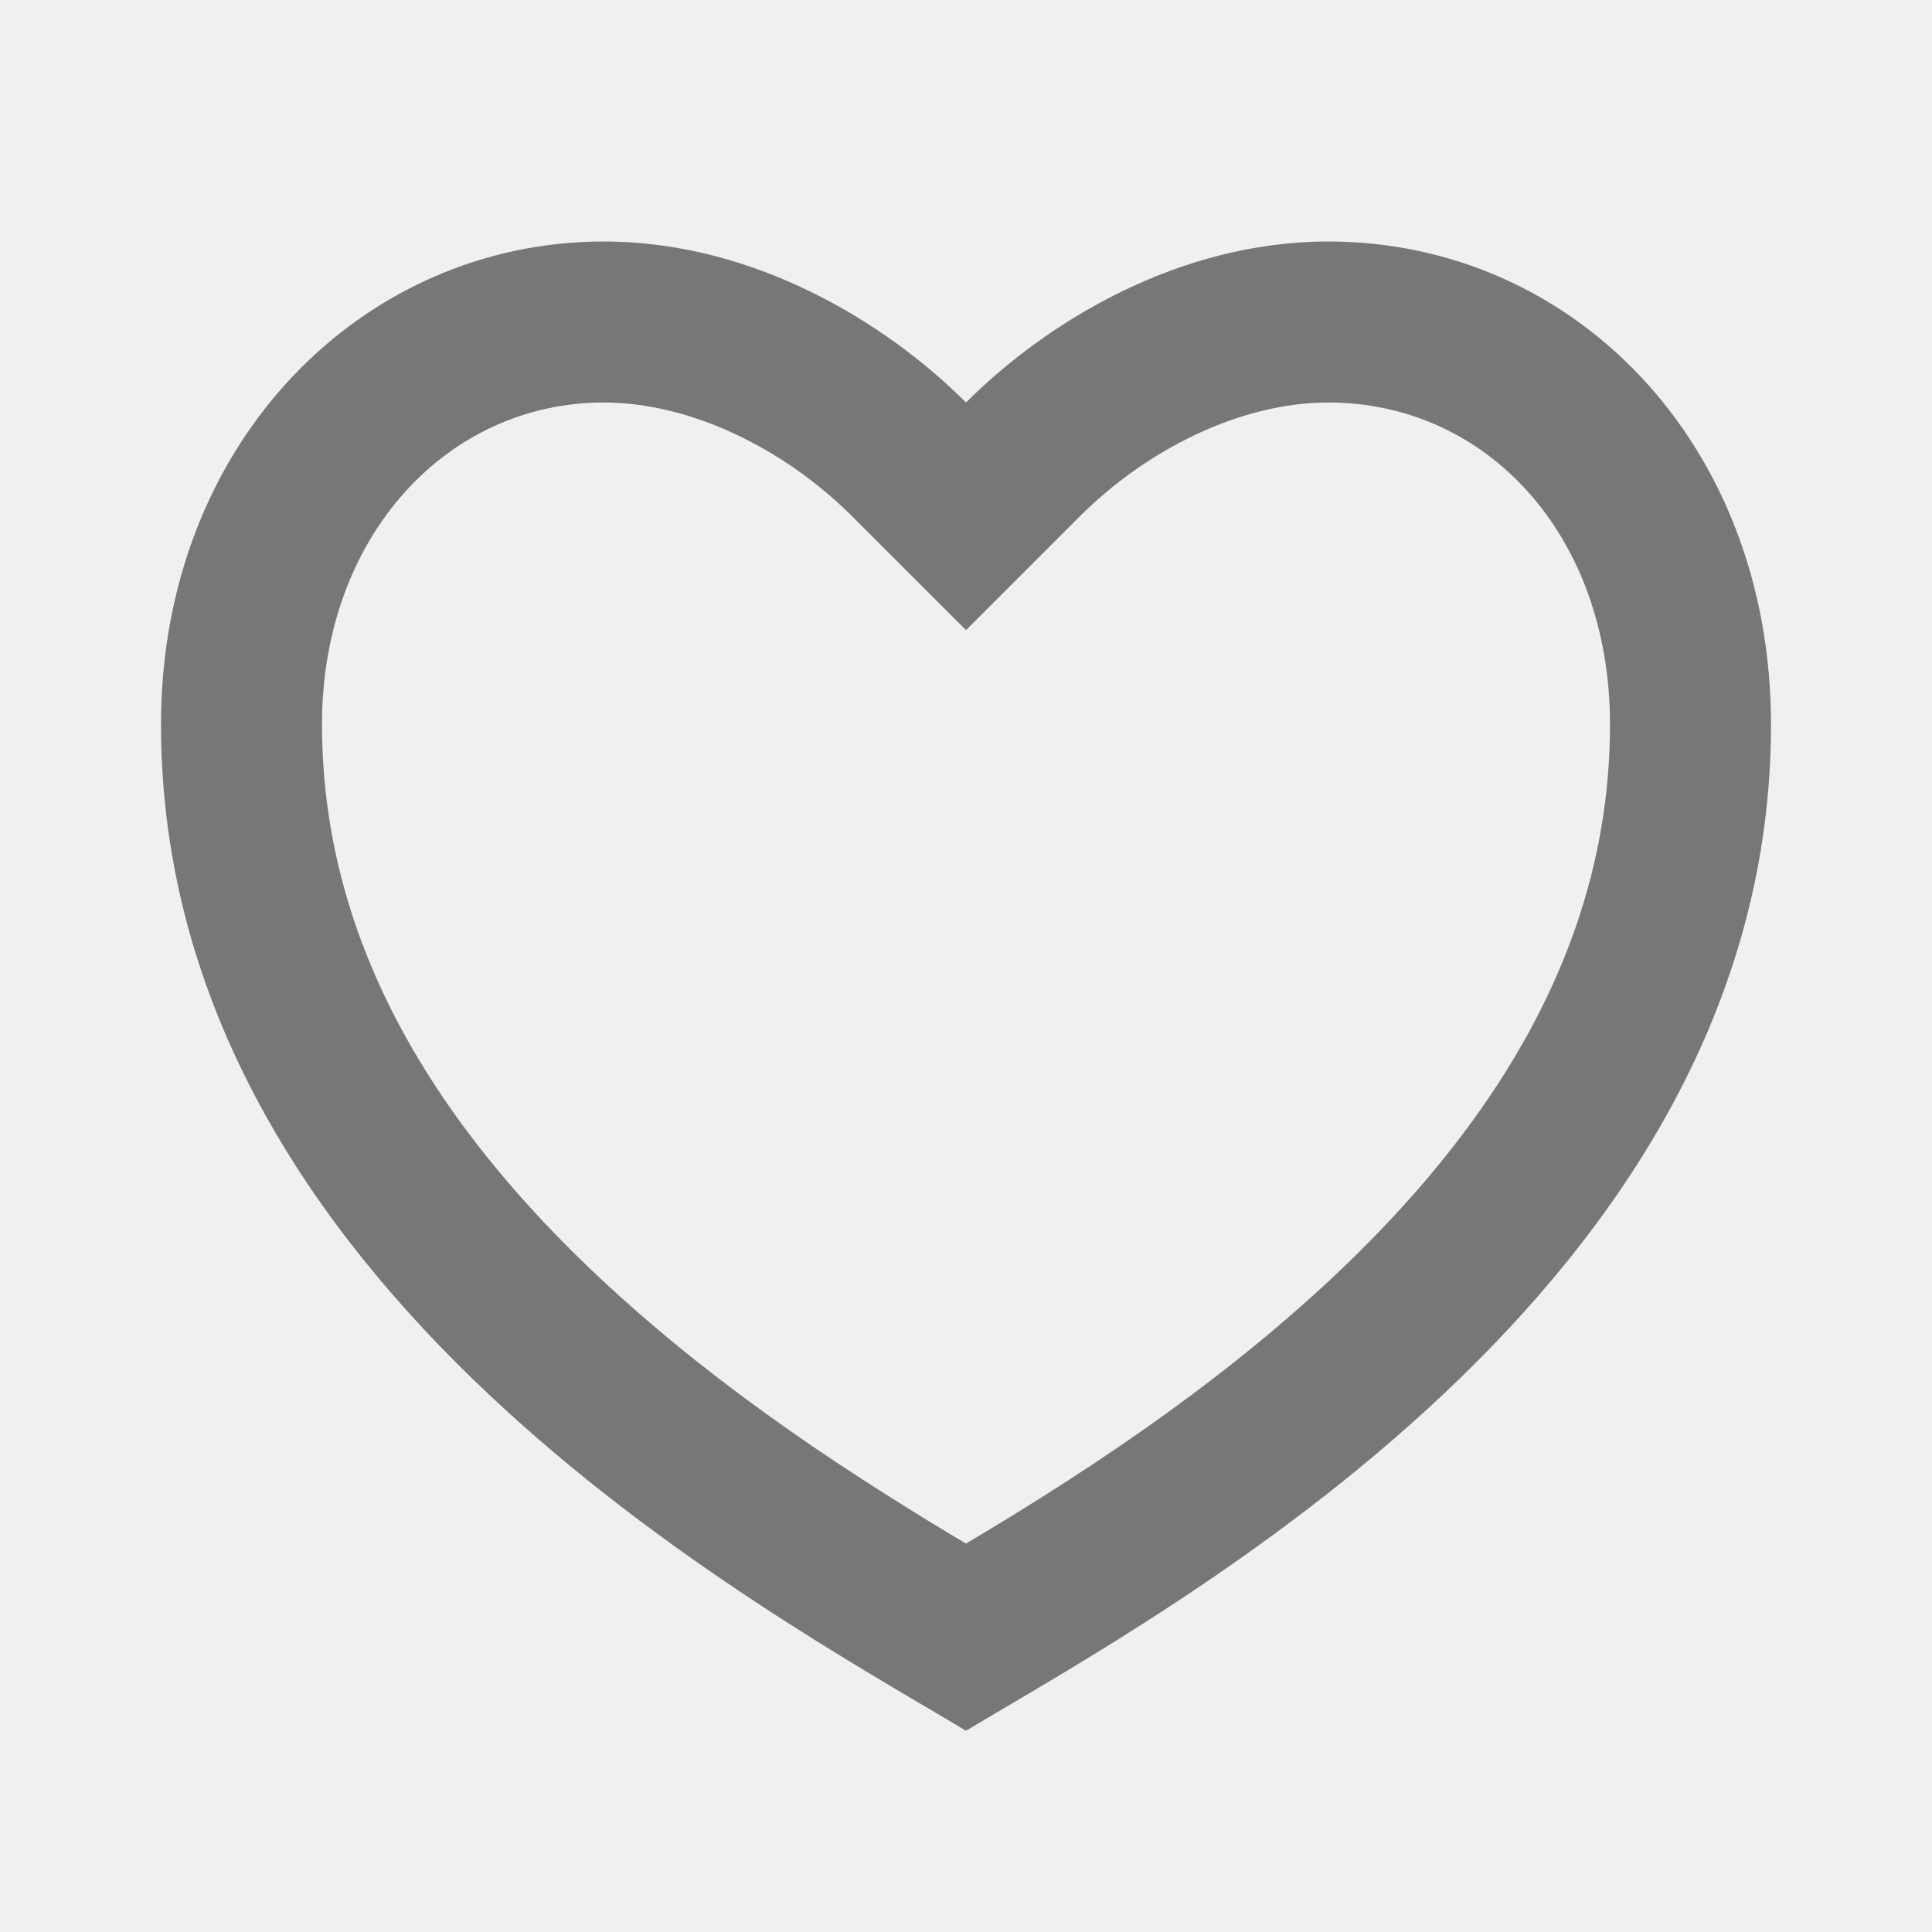
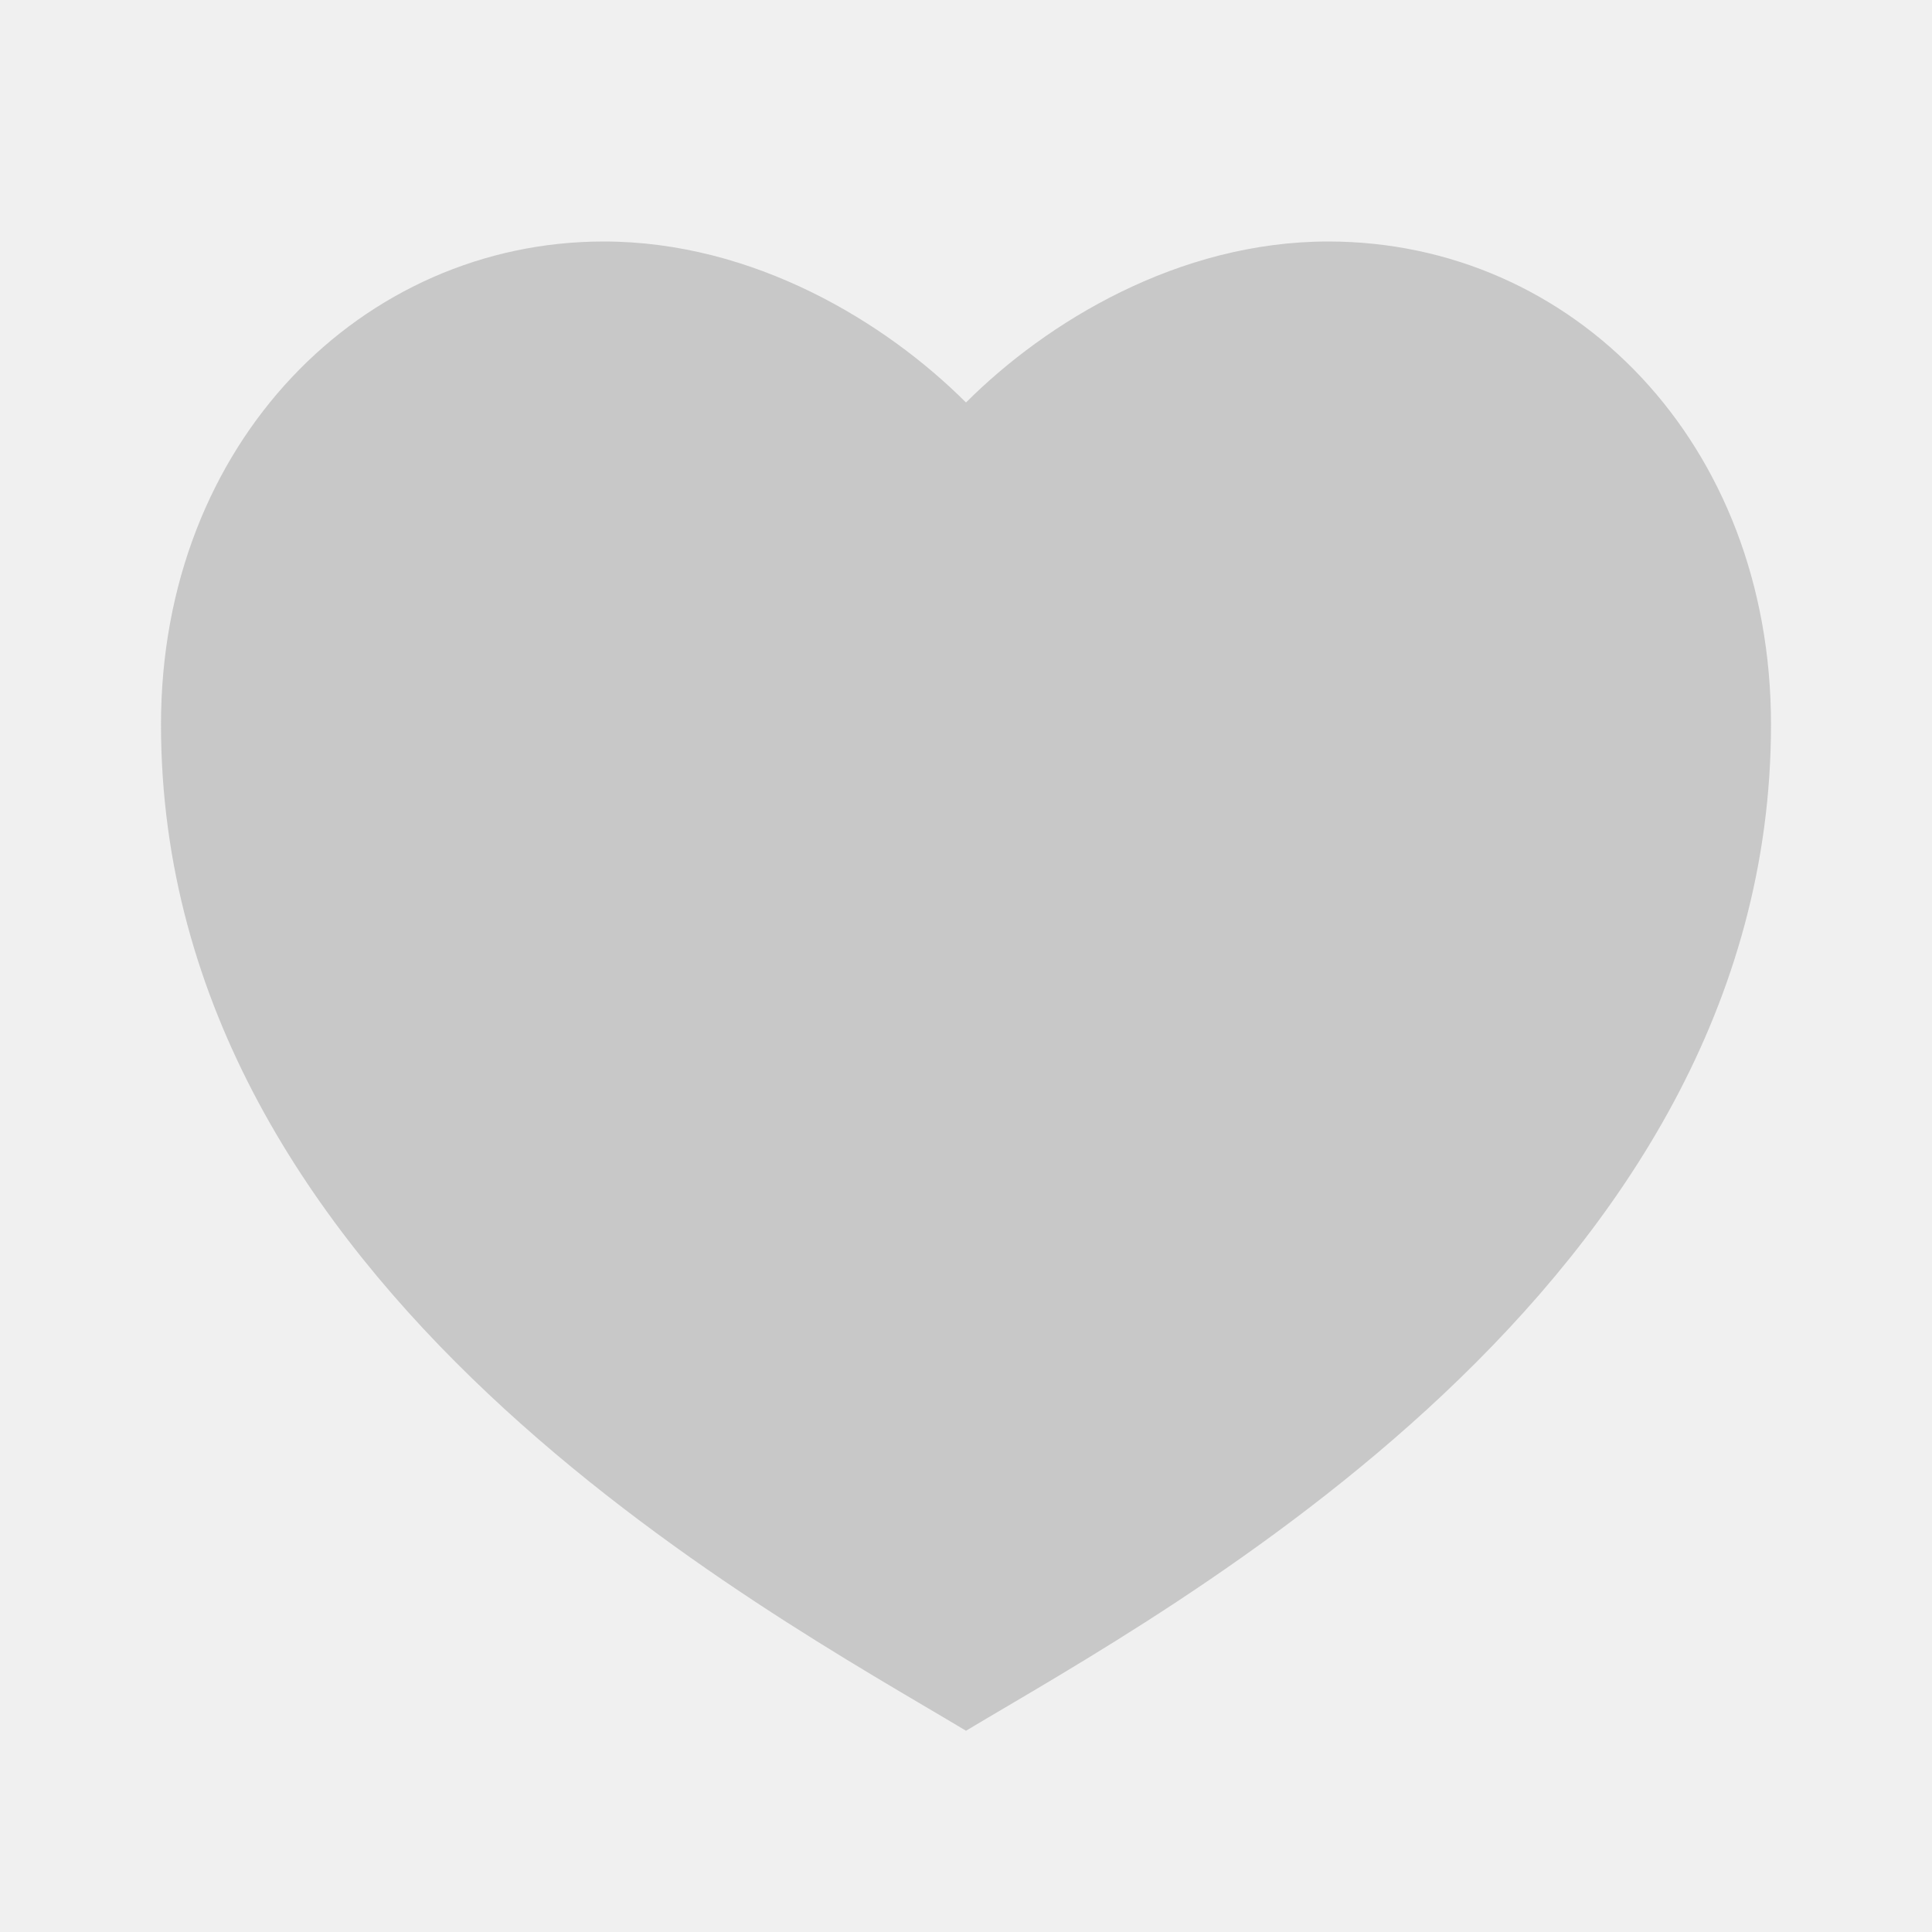
<svg xmlns="http://www.w3.org/2000/svg" width="24" height="24" viewBox="0 0 24 24" fill="none">
-   <g clip-path="url(#clip0_404_315)">
-     <path d="M16.5 3C19.538 3 22 5.5 22 9C22 16 14.5 20 12 21.5C9.5 20 2 16 2 9C2 5.5 4.5 3 7.5 3C9.36 3 11 4 12 5C13 4 14.64 3 16.5 3ZM12.934 18.604C13.815 18.048 14.61 17.495 15.354 16.903C18.335 14.533 20 11.943 20 9C20 6.64 18.463 5 16.5 5C15.424 5 14.26 5.57 13.414 6.414L12 7.828L10.586 6.414C9.74 5.57 8.576 5 7.5 5C5.56 5 4 6.656 4 9C4 11.944 5.666 14.533 8.645 16.903C9.39 17.495 10.185 18.048 11.066 18.603C11.365 18.792 11.661 18.973 12 19.175C12.339 18.973 12.635 18.792 12.934 18.604Z" fill="#777777" />
+   <g clip-path="url(#clip0_511_1374)">
+     <path d="M16.5 3C19.538 3 22 5.5 22 9C22 16 14.5 20 12 21.5C9.5 20 2 16 2 9C2 5.5 4.5 3 7.5 3C9.36 3 11 4 12 5C13 4 14.64 3 16.5 3Z" fill="#C8C8C8" />
  </g>
  <defs>
-     <clipPath id="clip0_404_315">
+     <clipPath id="clip0_511_1374">
      <rect width="24" height="24" fill="white" />
    </clipPath>
  </defs>
</svg>
